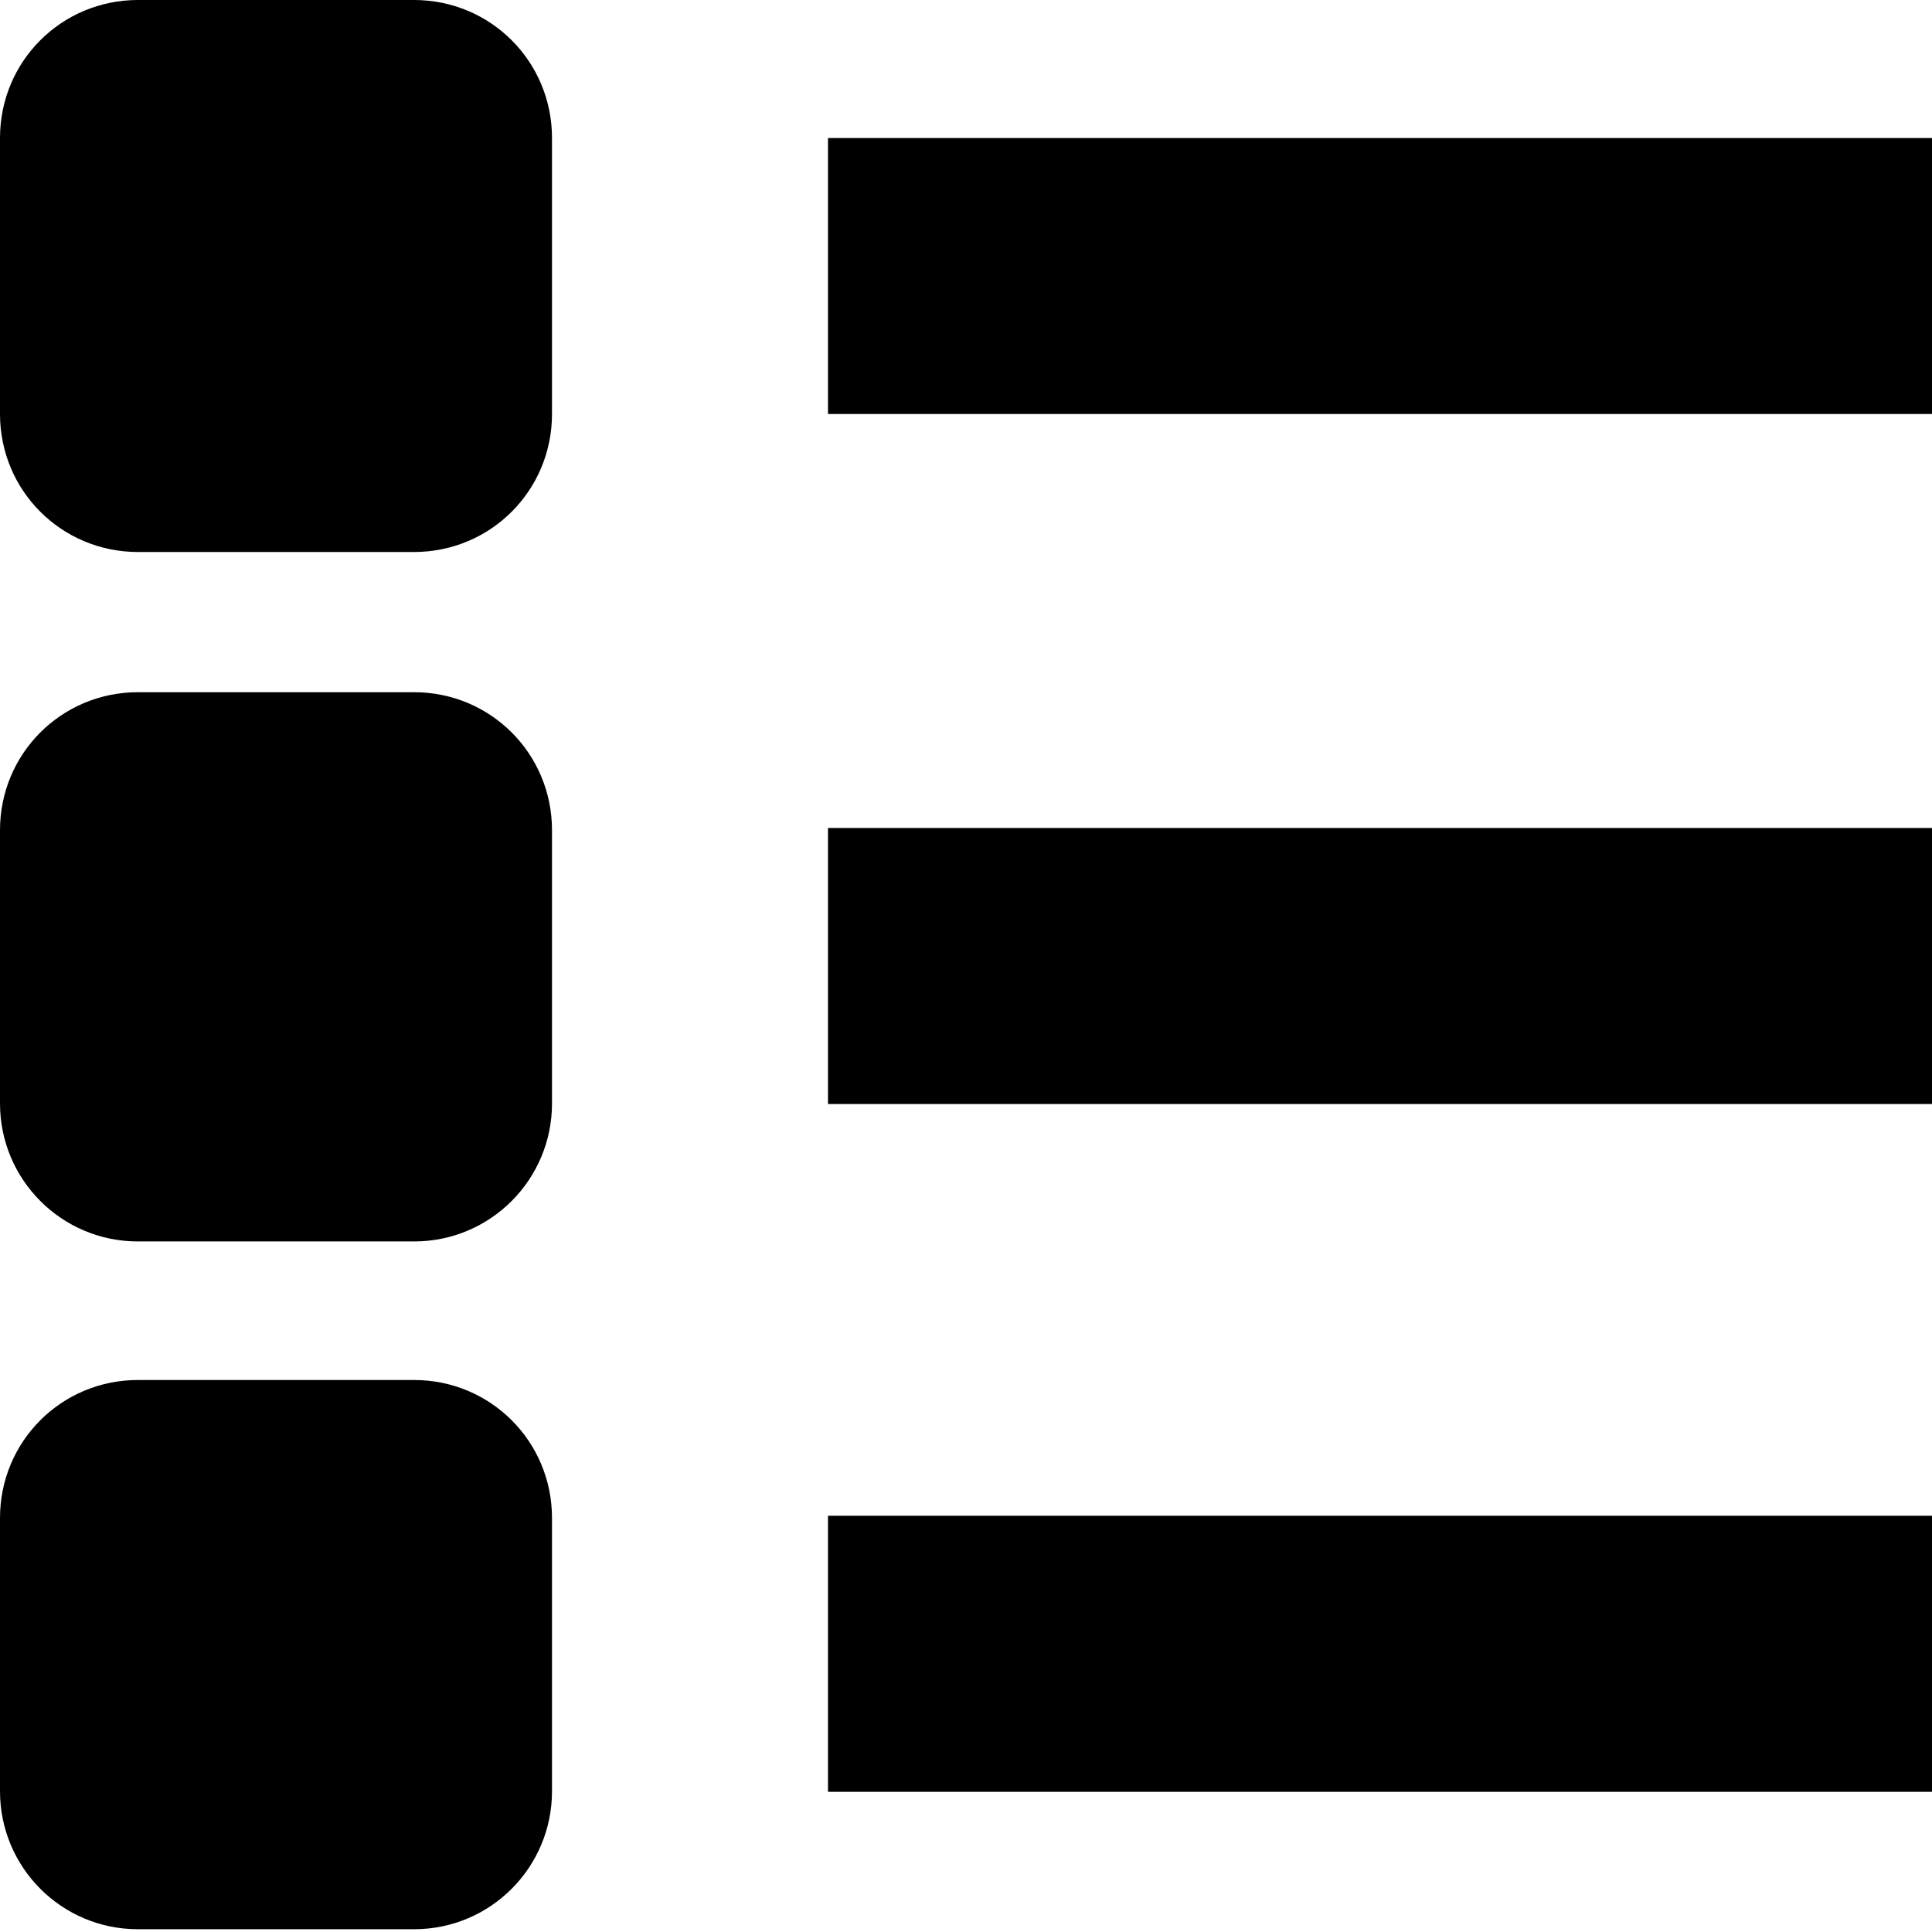
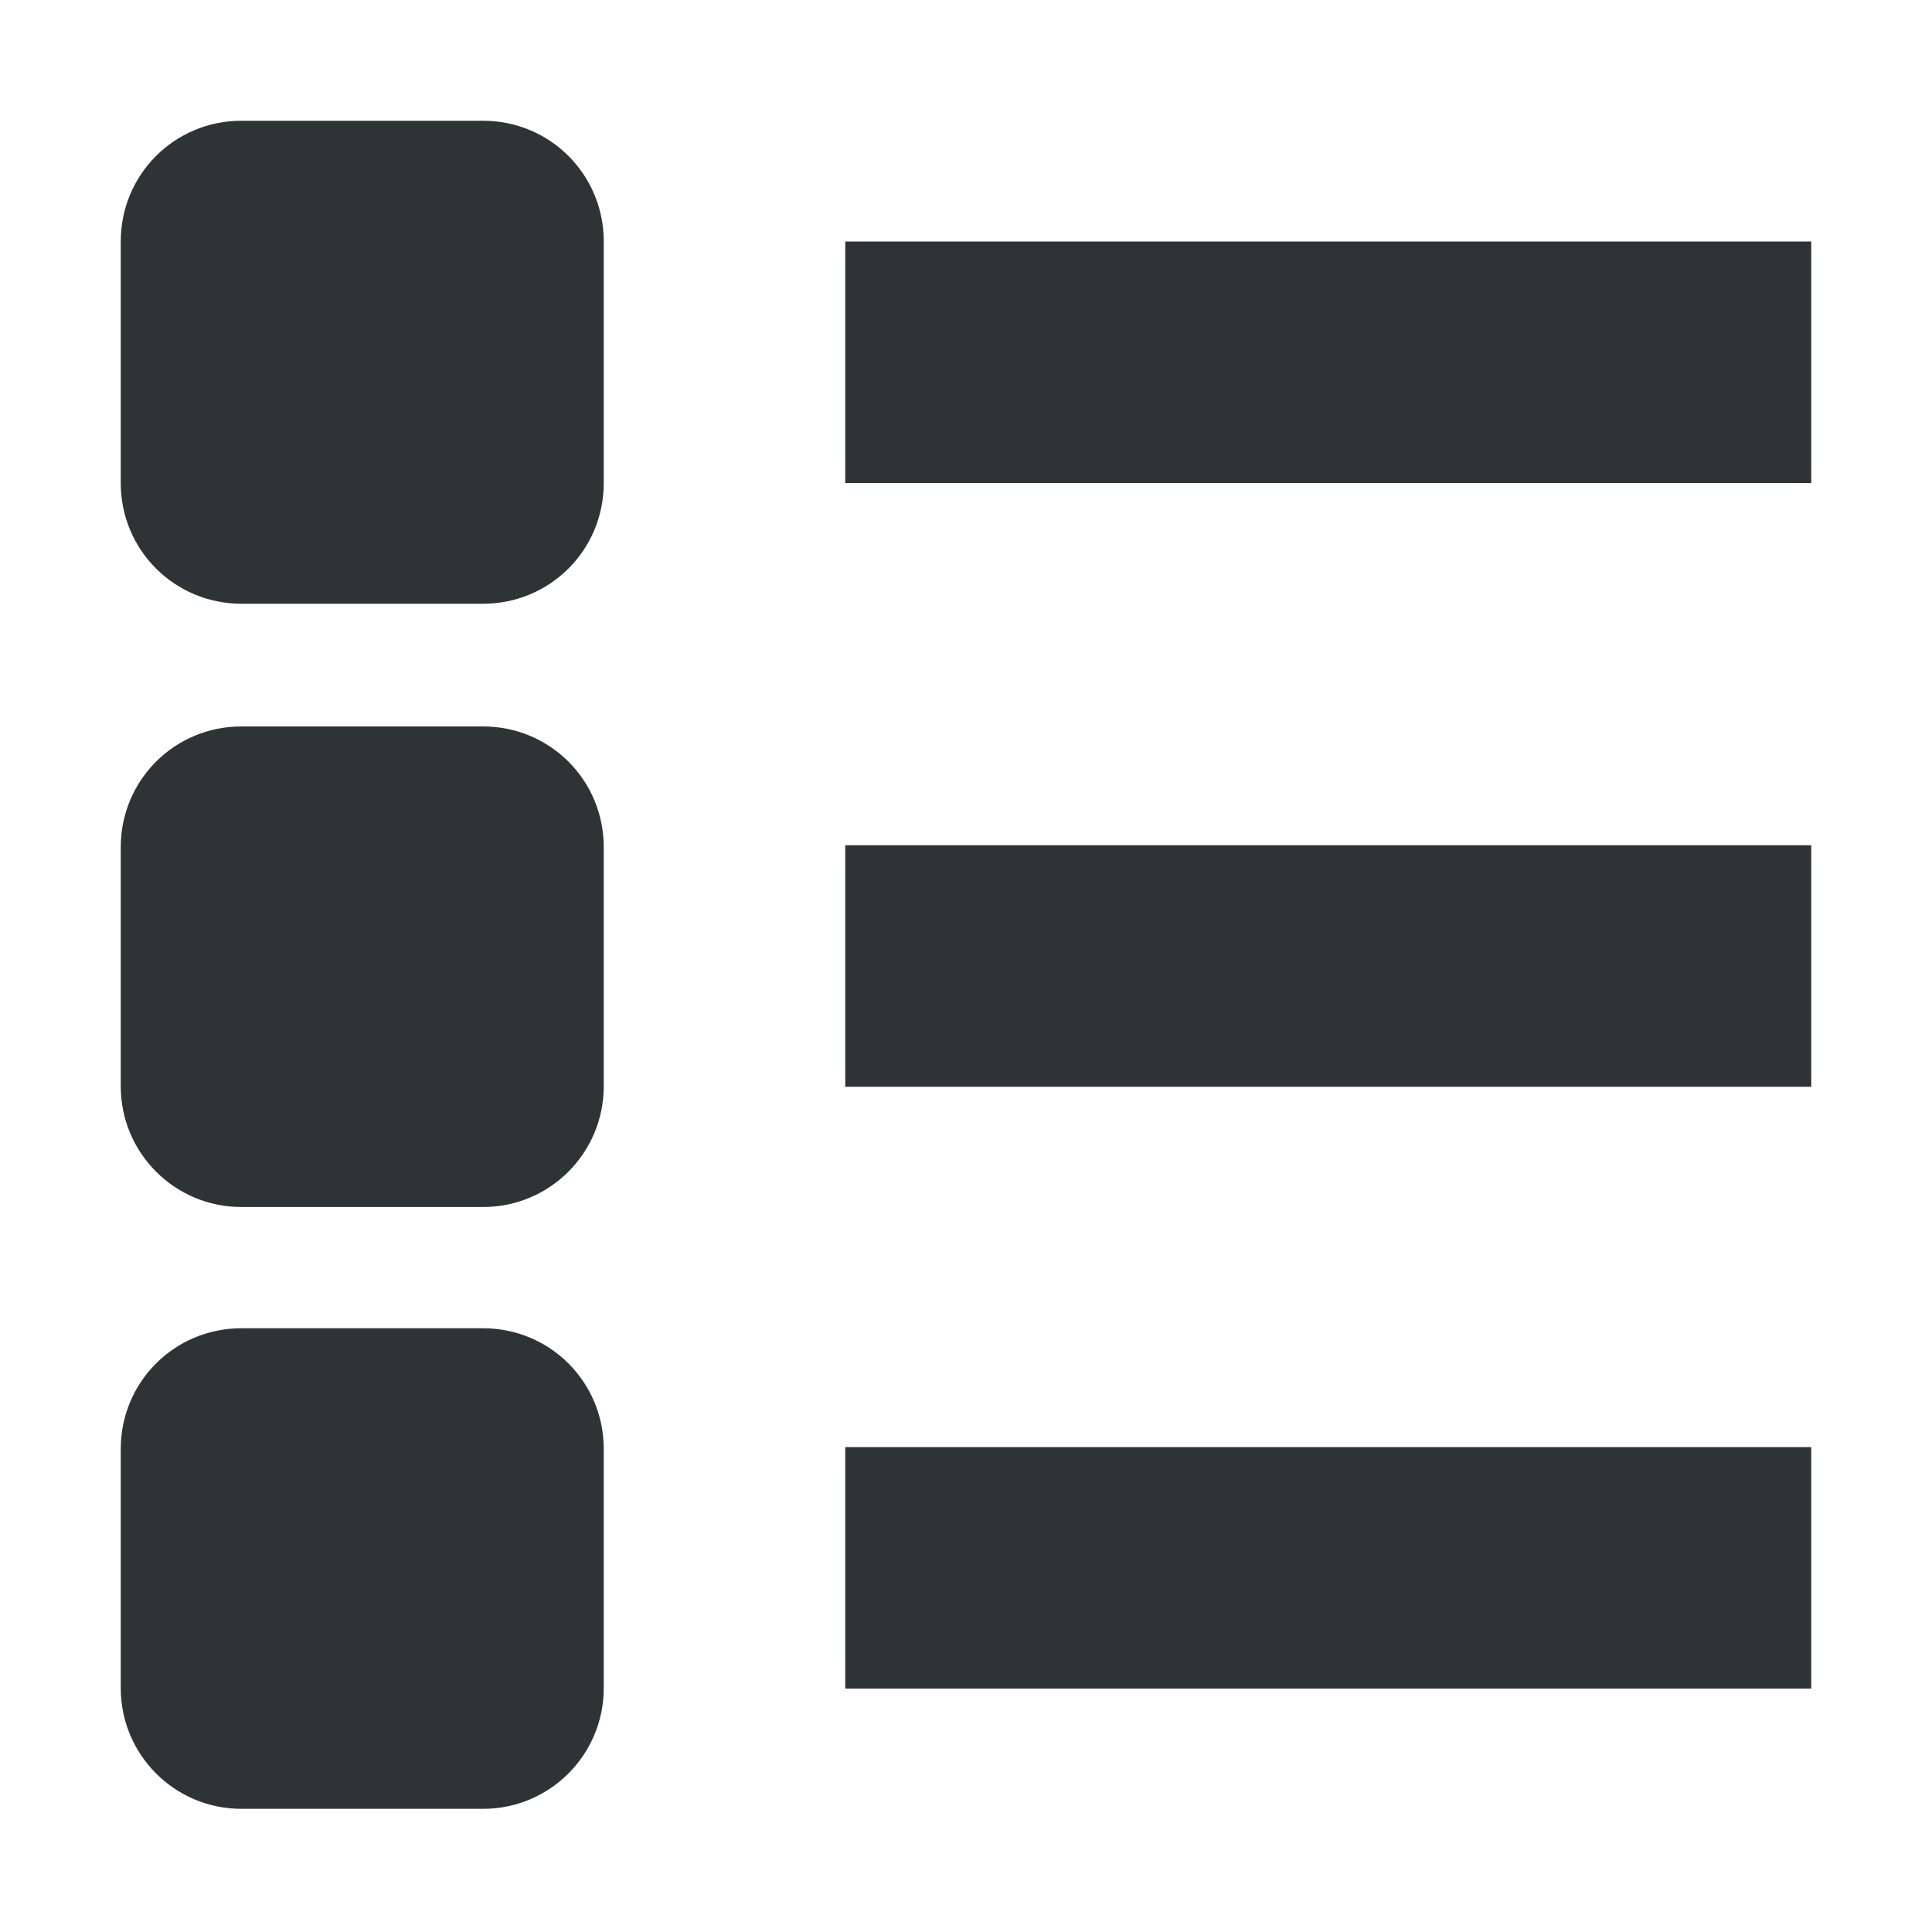
- <svg xmlns="http://www.w3.org/2000/svg" width="16" height="16" viewBox="1 1 14 14">
-   <path fill="currentColor" d="m 2 1 c -0.555 0 -1 0.445 -1 1 v 2 c 0 0.555 0.445 1 1 1 h 2 c 0.555 0 1 -0.445 1 -1 v -2 c 0 -0.555 -0.445 -1 -1 -1 z m 5 1 v 2 h 8 v -2 z m -5 4.016 c -0.555 0 -1 0.445 -1 1 v 1.98 c 0 0.551 0.445 1 1 1 h 2 c 0.555 0 1 -0.449 1 -1 v -1.98 c 0 -0.555 -0.445 -1 -1 -1 z m 5 0.984 v 2 h 8 v -2 z m -5 4 c -0.555 0 -1 0.445 -1 1 v 1.98 c 0 0.551 0.445 1 1 1 h 2 c 0.555 0 1 -0.449 1 -1 v -1.98 c 0 -0.555 -0.445 -1 -1 -1 z m 5 0.984 v 2 h 8 v -2 z m 0 0" />
+ <svg xmlns="http://www.w3.org/2000/svg" height="16px" viewBox="0 0 16 16" width="16px">
+   <path d="m 2 1 c -0.555 0 -1 0.445 -1 1 v 2 c 0 0.555 0.445 1 1 1 h 2 c 0.555 0 1 -0.445 1 -1 v -2 c 0 -0.555 -0.445 -1 -1 -1 z m 5 1 v 2 h 8 v -2 z m -5 4.016 c -0.555 0 -1 0.445 -1 1 v 1.98 c 0 0.551 0.445 1 1 1 h 2 c 0.555 0 1 -0.449 1 -1 v -1.98 c 0 -0.555 -0.445 -1 -1 -1 z m 5 0.984 v 2 h 8 v -2 z m -5 4 c -0.555 0 -1 0.445 -1 1 v 1.98 c 0 0.551 0.445 1 1 1 h 2 c 0.555 0 1 -0.449 1 -1 v -1.98 c 0 -0.555 -0.445 -1 -1 -1 z m 5 0.984 v 2 h 8 v -2 z m 0 0" fill="#2e3436" />
</svg>
